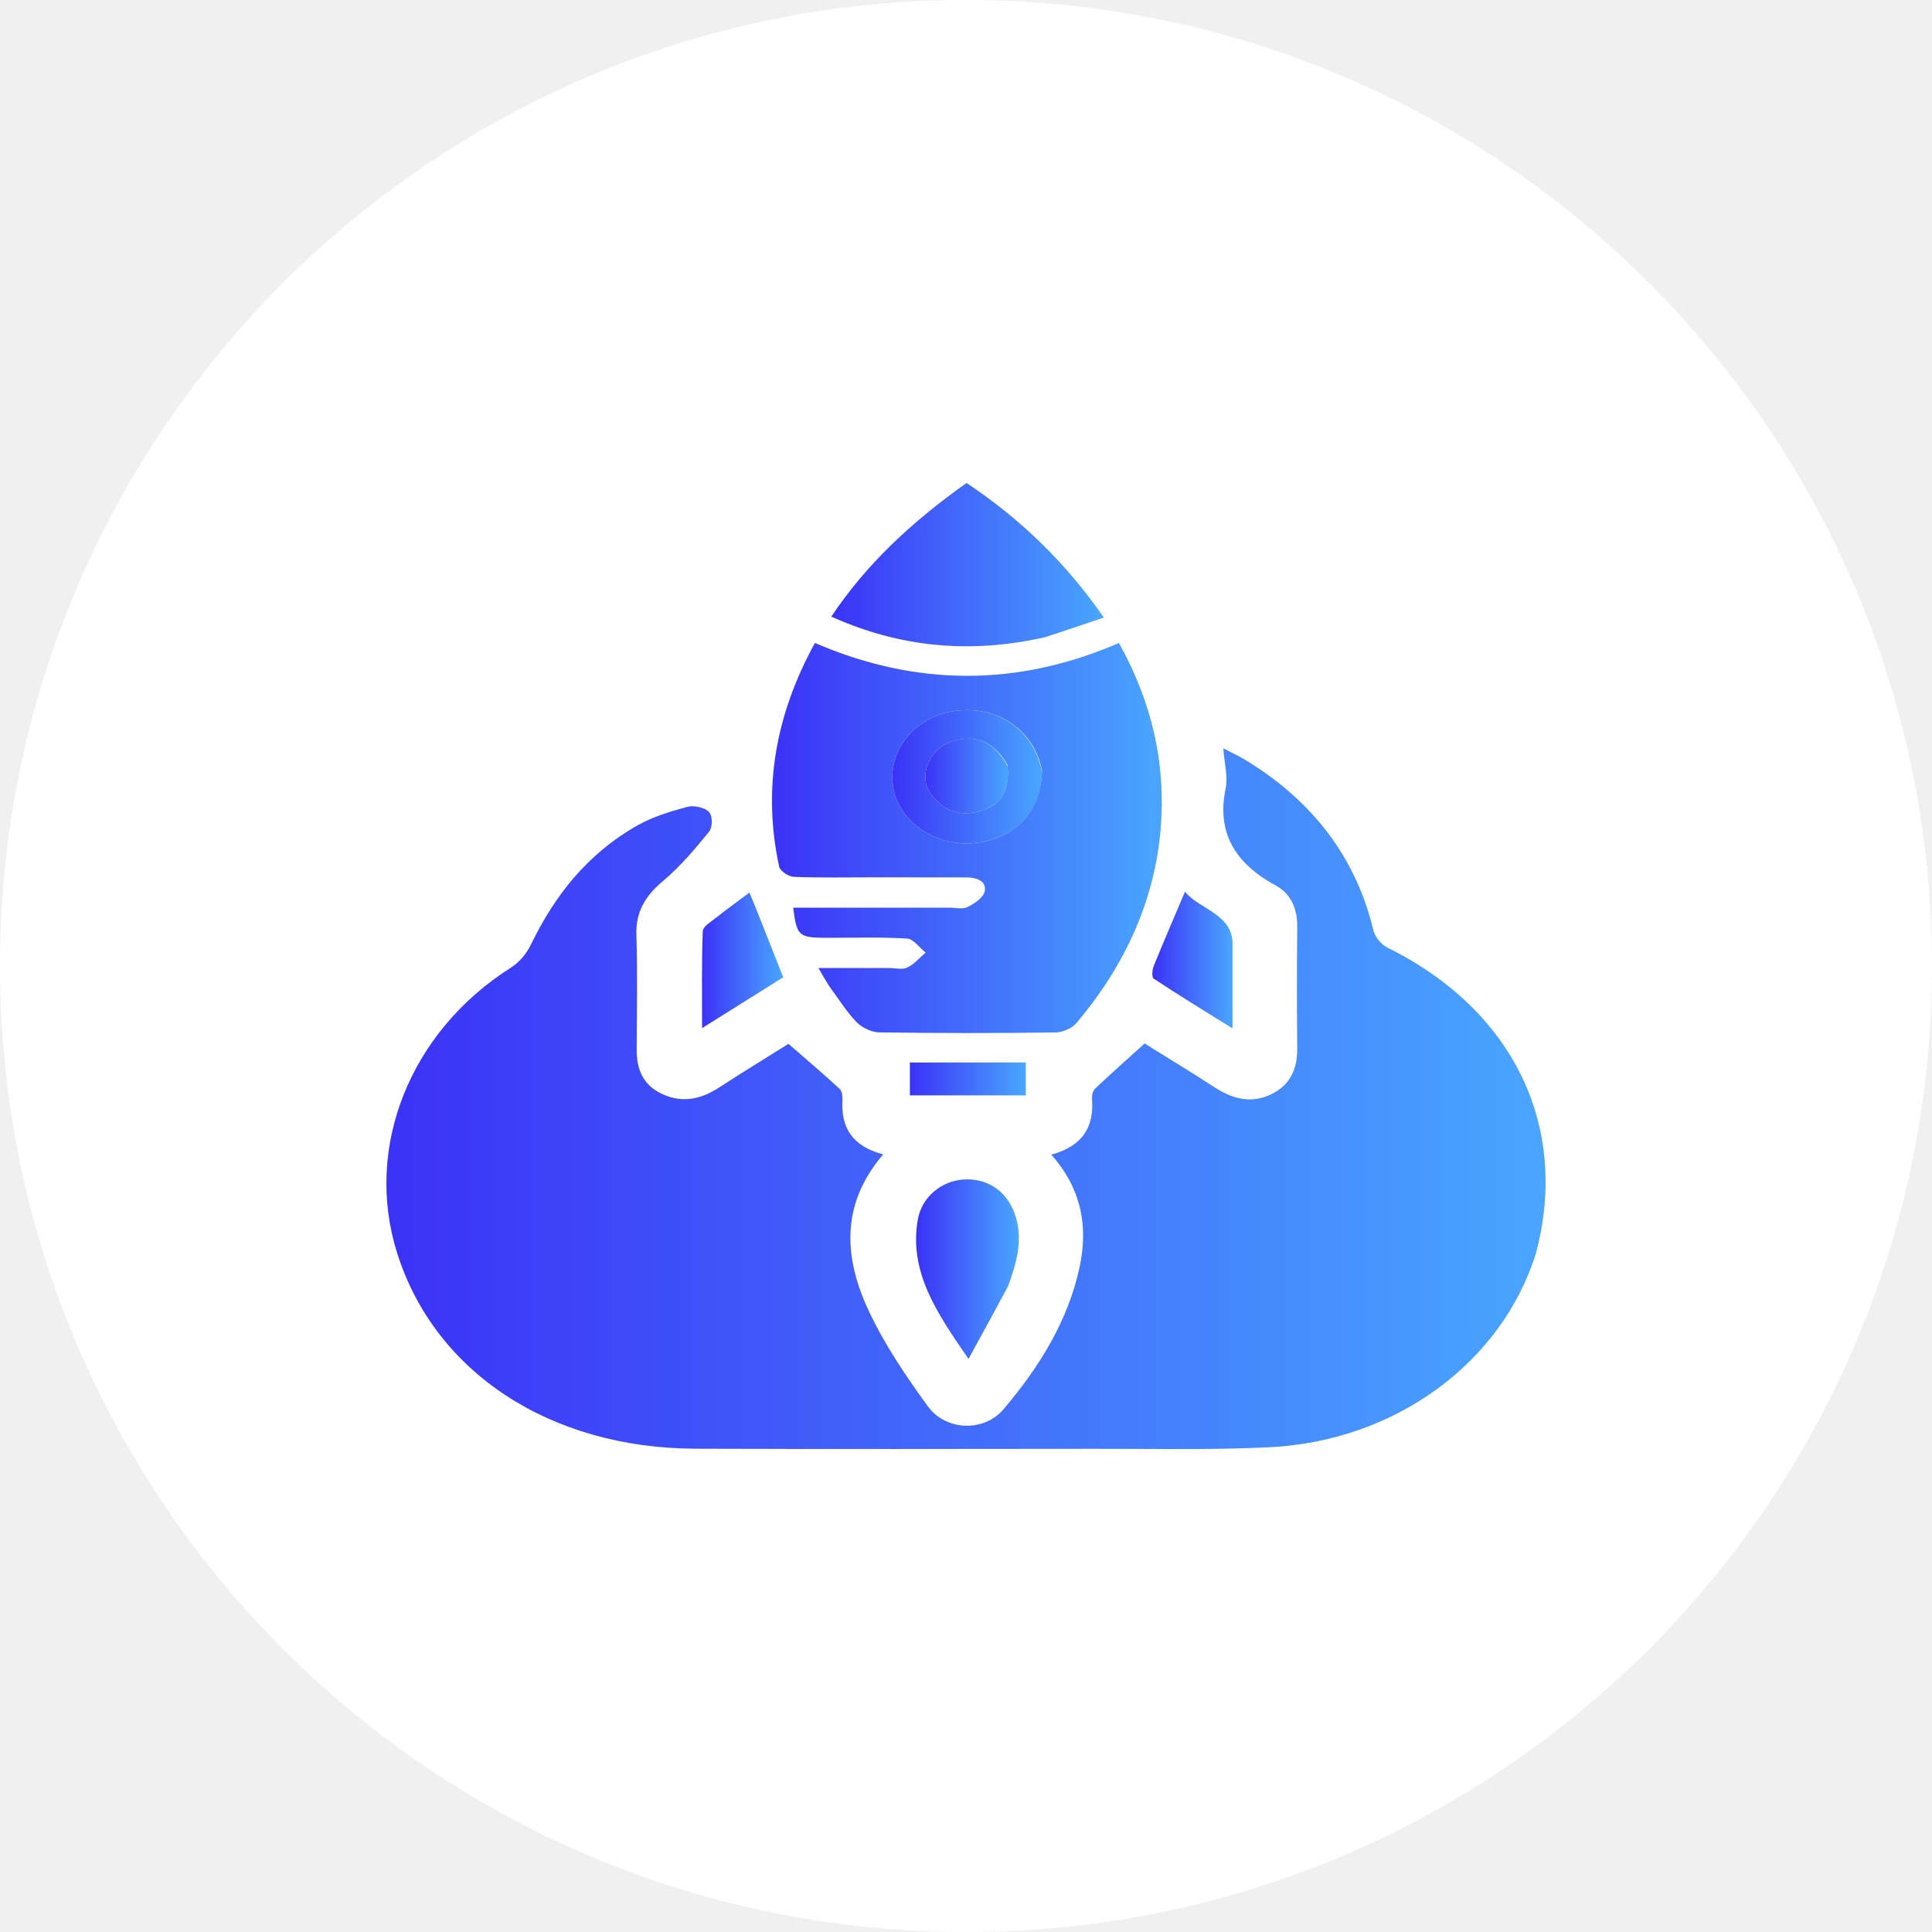
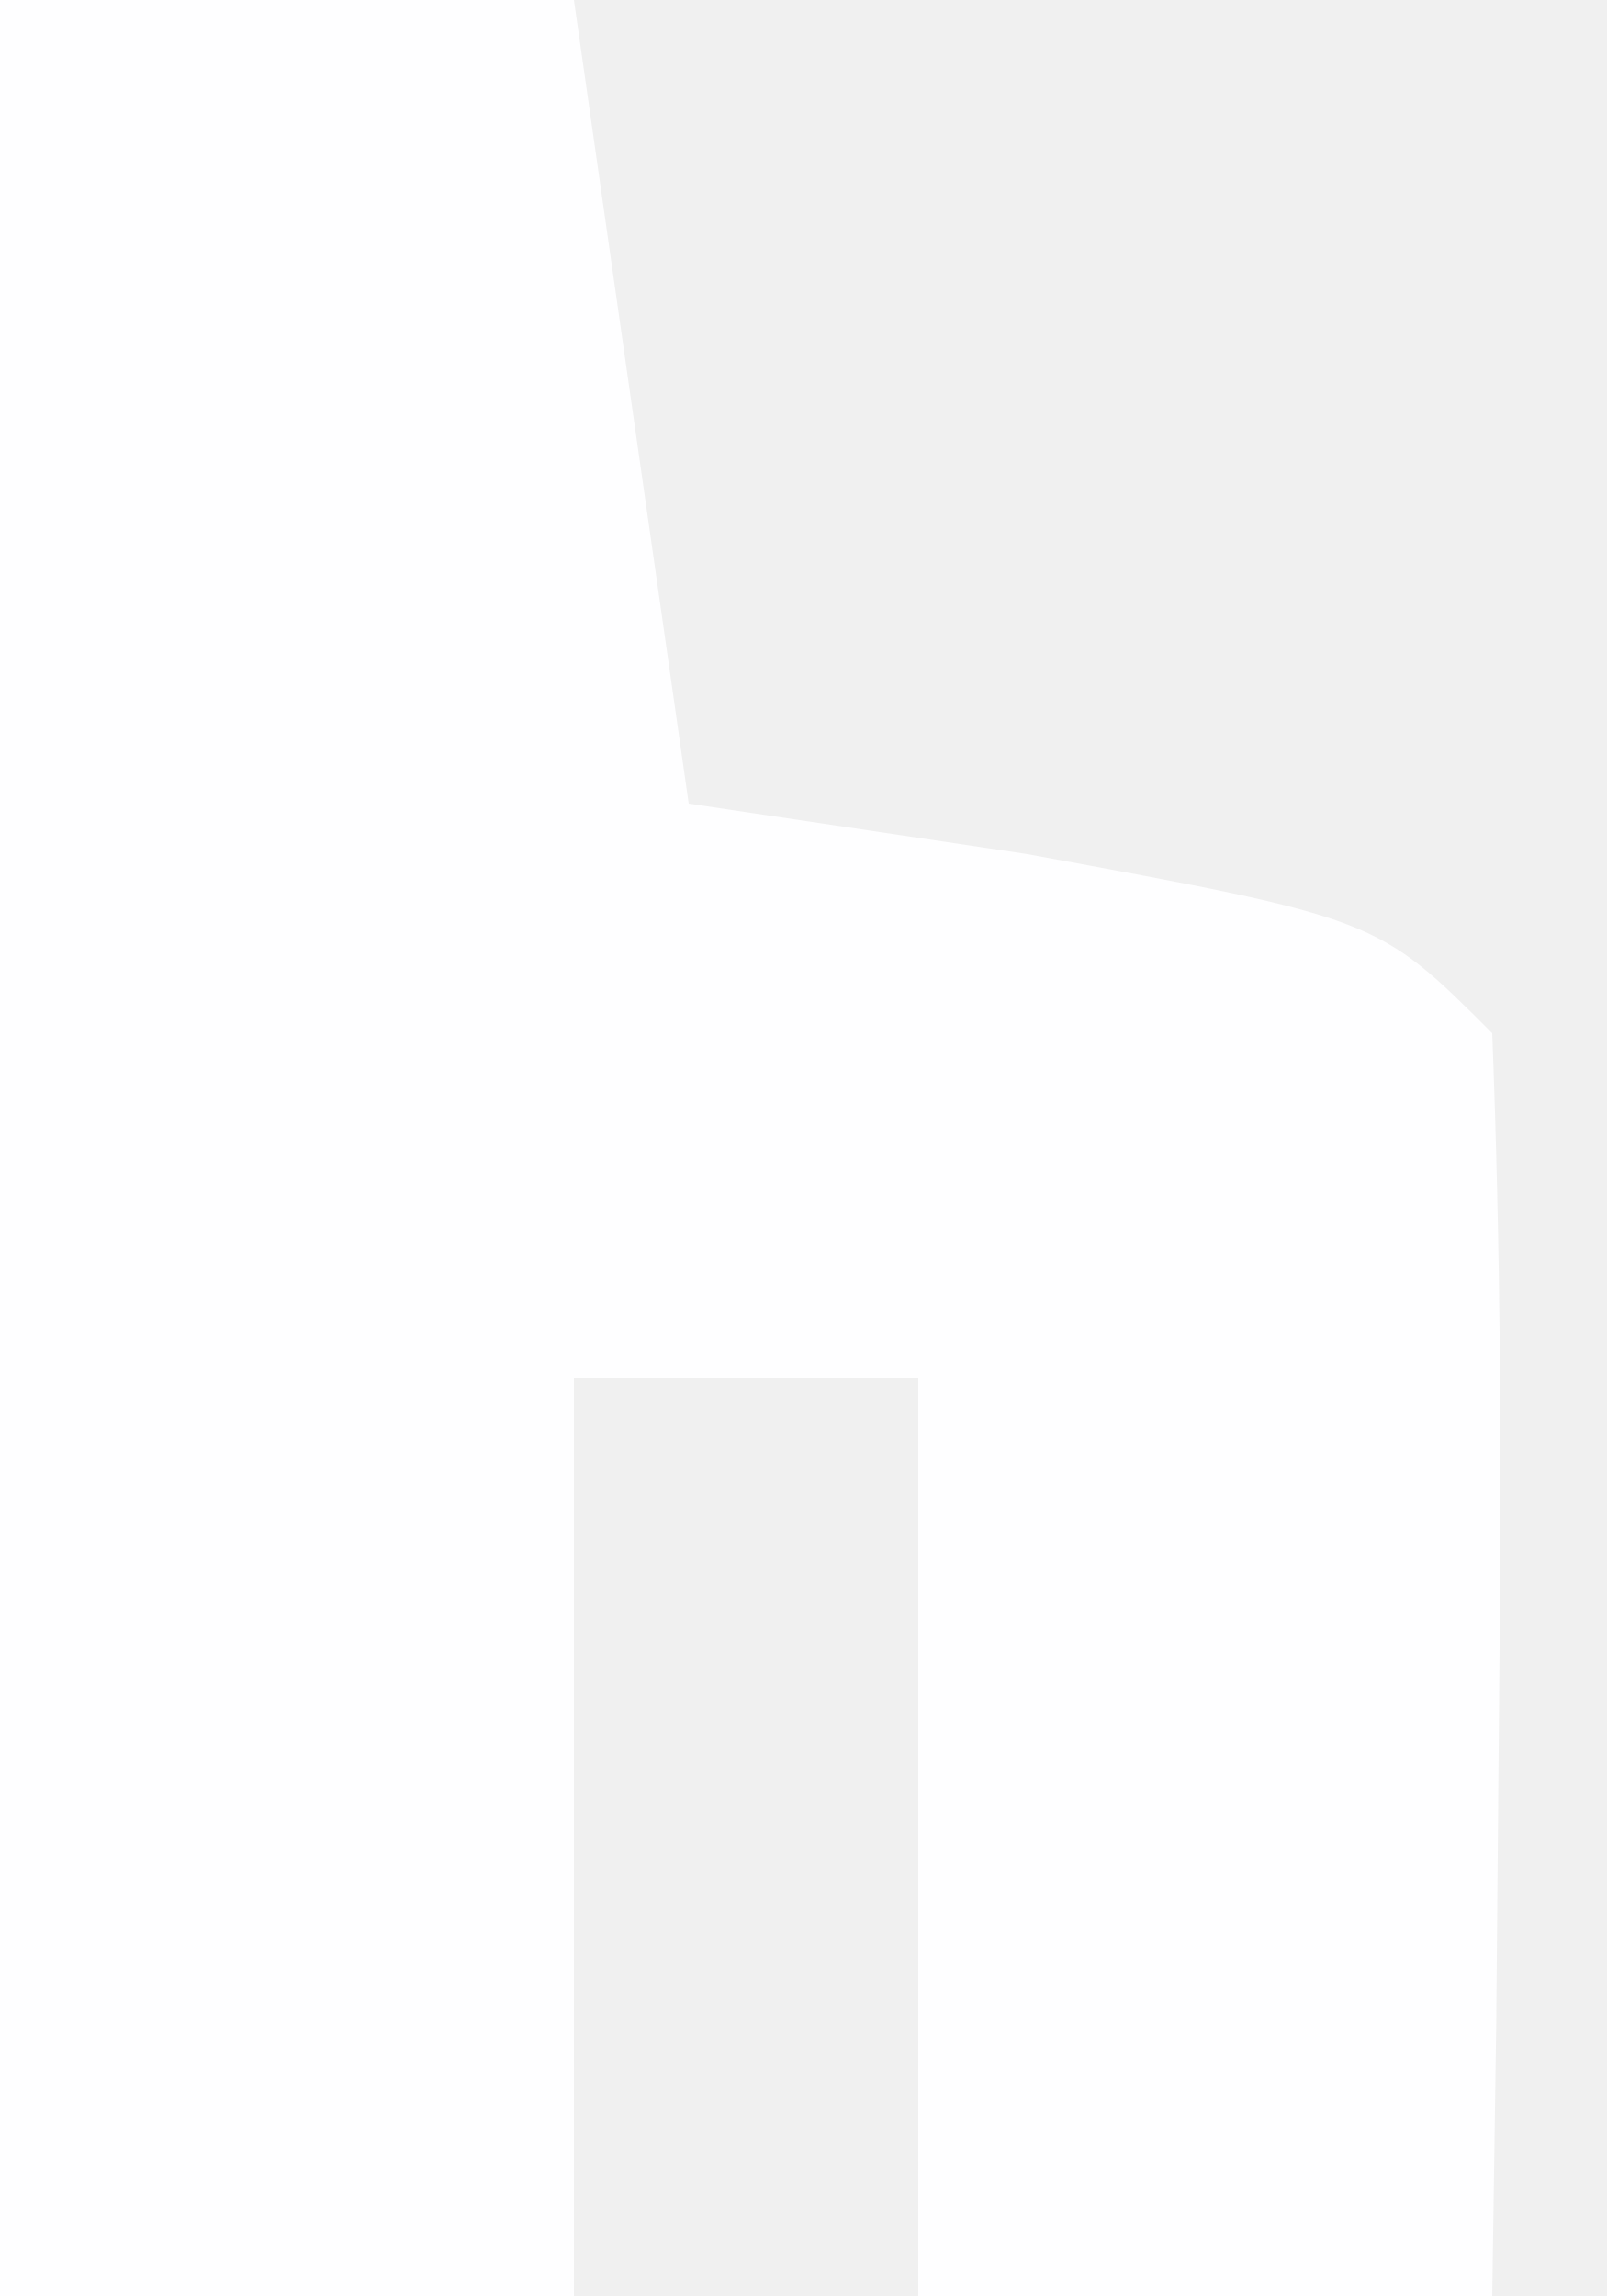
- <svg xmlns="http://www.w3.org/2000/svg" width="20" height="20" viewBox="0 0 20 20" fill="none">
-   <circle cx="10" cy="10" r="10" fill="white" />
-   <path d="M15.898 12.98C15.543 14.111 14.439 14.92 13.137 14.982C12.542 15.011 11.944 14.997 11.347 14.998C9.965 14.999 8.583 15.002 7.201 14.997C5.693 14.992 4.5 14.206 4.111 12.971C3.765 11.874 4.247 10.676 5.289 10.017C5.377 9.962 5.451 9.871 5.494 9.782C5.738 9.279 6.074 8.841 6.602 8.543C6.757 8.455 6.939 8.4 7.117 8.352C7.183 8.334 7.301 8.361 7.34 8.406C7.378 8.45 7.378 8.563 7.34 8.61C7.193 8.791 7.04 8.973 6.858 9.125C6.674 9.28 6.582 9.445 6.588 9.671C6.6 10.068 6.593 10.467 6.591 10.865C6.59 11.062 6.65 11.233 6.861 11.328C7.068 11.422 7.26 11.377 7.442 11.259C7.688 11.099 7.939 10.946 8.162 10.806C8.347 10.967 8.524 11.116 8.692 11.272C8.72 11.299 8.723 11.356 8.721 11.399C8.707 11.671 8.822 11.867 9.143 11.95C8.695 12.472 8.737 13.03 8.998 13.58C9.159 13.922 9.378 14.246 9.606 14.559C9.793 14.815 10.187 14.826 10.388 14.589C10.761 14.15 11.056 13.672 11.175 13.121C11.266 12.7 11.198 12.308 10.883 11.953C11.214 11.863 11.325 11.66 11.305 11.381C11.303 11.345 11.31 11.295 11.335 11.271C11.497 11.117 11.665 10.969 11.849 10.802C12.068 10.939 12.318 11.09 12.561 11.248C12.747 11.37 12.942 11.432 13.157 11.329C13.368 11.227 13.431 11.052 13.429 10.847C13.425 10.431 13.425 10.016 13.429 9.601C13.431 9.421 13.376 9.259 13.204 9.165C12.774 8.931 12.595 8.61 12.688 8.162C12.713 8.036 12.674 7.899 12.664 7.747C12.747 7.79 12.821 7.824 12.889 7.865C13.597 8.295 14.037 8.883 14.217 9.629C14.233 9.696 14.295 9.776 14.361 9.809C15.661 10.45 16.254 11.658 15.898 12.98Z" fill="url(#paint0_linear_571_12187)" />
-   <path d="M8.587 10.213C8.549 10.152 8.519 10.102 8.472 10.021C8.731 10.021 8.966 10.021 9.2 10.021C9.265 10.021 9.342 10.04 9.392 10.016C9.465 9.981 9.519 9.914 9.582 9.861C9.518 9.81 9.457 9.72 9.389 9.716C9.118 9.699 8.845 9.708 8.572 9.708C8.267 9.708 8.249 9.693 8.211 9.396C8.75 9.396 9.287 9.396 9.824 9.396C9.889 9.396 9.966 9.415 10.015 9.39C10.088 9.354 10.178 9.293 10.193 9.23C10.217 9.127 10.118 9.083 10.007 9.083C9.689 9.082 9.371 9.082 9.053 9.082C8.775 9.082 8.496 9.088 8.217 9.077C8.163 9.075 8.076 9.016 8.066 8.973C7.893 8.171 8.024 7.406 8.436 6.656C9.483 7.107 10.531 7.112 11.583 6.656C11.924 7.267 12.07 7.902 12.016 8.571C11.955 9.32 11.649 9.99 11.145 10.589C11.101 10.642 11.002 10.687 10.928 10.688C10.319 10.696 9.709 10.696 9.1 10.687C9.02 10.686 8.92 10.636 8.867 10.581C8.762 10.472 8.684 10.344 8.587 10.213ZM10.786 7.978C10.706 7.543 10.296 7.279 9.837 7.368C9.41 7.45 9.146 7.851 9.267 8.234C9.369 8.555 9.732 8.769 10.101 8.726C10.514 8.676 10.776 8.402 10.786 7.978Z" fill="url(#paint1_linear_571_12187)" />
-   <path d="M10.816 6.597C10.042 6.771 9.314 6.702 8.606 6.383C8.969 5.838 9.445 5.397 10.006 5C10.57 5.376 11.036 5.829 11.427 6.393C11.22 6.463 11.026 6.529 10.816 6.597Z" fill="url(#paint2_linear_571_12187)" />
-   <path d="M10.435 13.316C10.304 13.56 10.178 13.791 10.026 14.067C9.699 13.594 9.407 13.166 9.501 12.626C9.543 12.385 9.754 12.217 9.994 12.209C10.249 12.201 10.448 12.355 10.519 12.611C10.586 12.851 10.523 13.077 10.435 13.316Z" fill="url(#paint3_linear_571_12187)" />
-   <path d="M12.759 9.797C12.759 10.077 12.759 10.34 12.759 10.646C12.463 10.462 12.2 10.301 11.944 10.131C11.92 10.115 11.928 10.039 11.944 9.998C12.045 9.749 12.152 9.503 12.267 9.231C12.421 9.421 12.775 9.459 12.759 9.797Z" fill="url(#paint4_linear_571_12187)" />
-   <path d="M7.816 9.379C7.915 9.63 8.009 9.867 8.108 10.117C7.842 10.283 7.574 10.452 7.268 10.643C7.268 10.289 7.263 9.964 7.275 9.64C7.276 9.593 7.357 9.544 7.409 9.503C7.519 9.416 7.633 9.334 7.758 9.24C7.781 9.294 7.796 9.33 7.816 9.379Z" fill="url(#paint5_linear_571_12187)" />
-   <path d="M10.276 10.999C10.399 10.999 10.501 10.999 10.619 10.999C10.619 11.113 10.619 11.219 10.619 11.339C10.229 11.339 9.832 11.339 9.419 11.339C9.419 11.232 9.419 11.122 9.419 10.999C9.703 10.999 9.98 10.999 10.276 10.999Z" fill="url(#paint6_linear_571_12187)" />
-   <path d="M10.786 7.993C10.776 8.402 10.514 8.676 10.101 8.726C9.732 8.769 9.369 8.555 9.267 8.234C9.146 7.851 9.41 7.45 9.837 7.368C10.295 7.279 10.706 7.543 10.786 7.993ZM10.431 7.923C10.325 7.73 10.172 7.631 9.985 7.649C9.803 7.666 9.671 7.749 9.607 7.907C9.542 8.067 9.593 8.204 9.725 8.316C9.861 8.432 10.026 8.445 10.195 8.38C10.376 8.311 10.449 8.174 10.431 7.923Z" fill="url(#paint7_linear_571_12187)" />
-   <path d="M10.433 7.937C10.449 8.174 10.376 8.311 10.195 8.38C10.026 8.445 9.861 8.432 9.725 8.316C9.593 8.204 9.542 8.067 9.607 7.907C9.671 7.749 9.803 7.666 9.985 7.648C10.172 7.631 10.325 7.73 10.433 7.937Z" fill="url(#paint8_linear_571_12187)" />
-   <defs>
-     <linearGradient id="paint0_linear_571_12187" x1="4" y1="11.373" x2="16" y2="11.373" gradientUnits="userSpaceOnUse">
-       <stop stop-color="#3B32F6" />
-       <stop offset="1" stop-color="#49A6FF" />
-     </linearGradient>
-     <linearGradient id="paint1_linear_571_12187" x1="7.991" y1="8.675" x2="12.027" y2="8.675" gradientUnits="userSpaceOnUse">
-       <stop stop-color="#3B32F6" />
-       <stop offset="1" stop-color="#49A6FF" />
-     </linearGradient>
-     <linearGradient id="paint2_linear_571_12187" x1="8.606" y1="5.845" x2="11.427" y2="5.845" gradientUnits="userSpaceOnUse">
-       <stop stop-color="#3B32F6" />
-       <stop offset="1" stop-color="#49A6FF" />
-     </linearGradient>
-     <linearGradient id="paint3_linear_571_12187" x1="9.483" y1="13.138" x2="10.547" y2="13.138" gradientUnits="userSpaceOnUse">
-       <stop stop-color="#3B32F6" />
-       <stop offset="1" stop-color="#49A6FF" />
-     </linearGradient>
-     <linearGradient id="paint4_linear_571_12187" x1="11.929" y1="9.939" x2="12.759" y2="9.939" gradientUnits="userSpaceOnUse">
-       <stop stop-color="#3B32F6" />
-       <stop offset="1" stop-color="#49A6FF" />
-     </linearGradient>
-     <linearGradient id="paint5_linear_571_12187" x1="7.267" y1="9.942" x2="8.108" y2="9.942" gradientUnits="userSpaceOnUse">
-       <stop stop-color="#3B32F6" />
-       <stop offset="1" stop-color="#49A6FF" />
-     </linearGradient>
-     <linearGradient id="paint6_linear_571_12187" x1="9.419" y1="11.169" x2="10.619" y2="11.169" gradientUnits="userSpaceOnUse">
-       <stop stop-color="#3B32F6" />
-       <stop offset="1" stop-color="#49A6FF" />
-     </linearGradient>
-     <linearGradient id="paint7_linear_571_12187" x1="9.238" y1="8.041" x2="10.786" y2="8.041" gradientUnits="userSpaceOnUse">
-       <stop stop-color="#3B32F6" />
-       <stop offset="1" stop-color="#49A6FF" />
-     </linearGradient>
-     <linearGradient id="paint8_linear_571_12187" x1="9.579" y1="8.033" x2="10.435" y2="8.033" gradientUnits="userSpaceOnUse">
-       <stop stop-color="#3B32F6" />
-       <stop offset="1" stop-color="#49A6FF" />
-     </linearGradient>
-   </defs>
+ <svg xmlns="http://www.w3.org/2000/svg" version="1.1" width="14" height="20">
+   <path d="M0 0 C1.65 0 3.3 0 5 0 C5.33 2.31 5.66 4.62 6 7 C6.969 7.144 7.939 7.289 8.938 7.438 C12 8 12 8 13 9 C13.072 10.853 13.084 12.708 13.062 14.562 C13.053 15.574 13.044 16.586 13.035 17.629 C13.024 18.411 13.012 19.194 13 20 C11.35 20 9.7 20 8 20 C8 17.36 8 14.72 8 12 C7.01 12 6.02 12 5 12 C5 14.64 5 17.28 5 20 C3.35 20 1.7 20 0 20 C0 13.4 0 6.8 0 0 Z " fill="#FEFEFF" transform="translate(0,0)" />
</svg>
